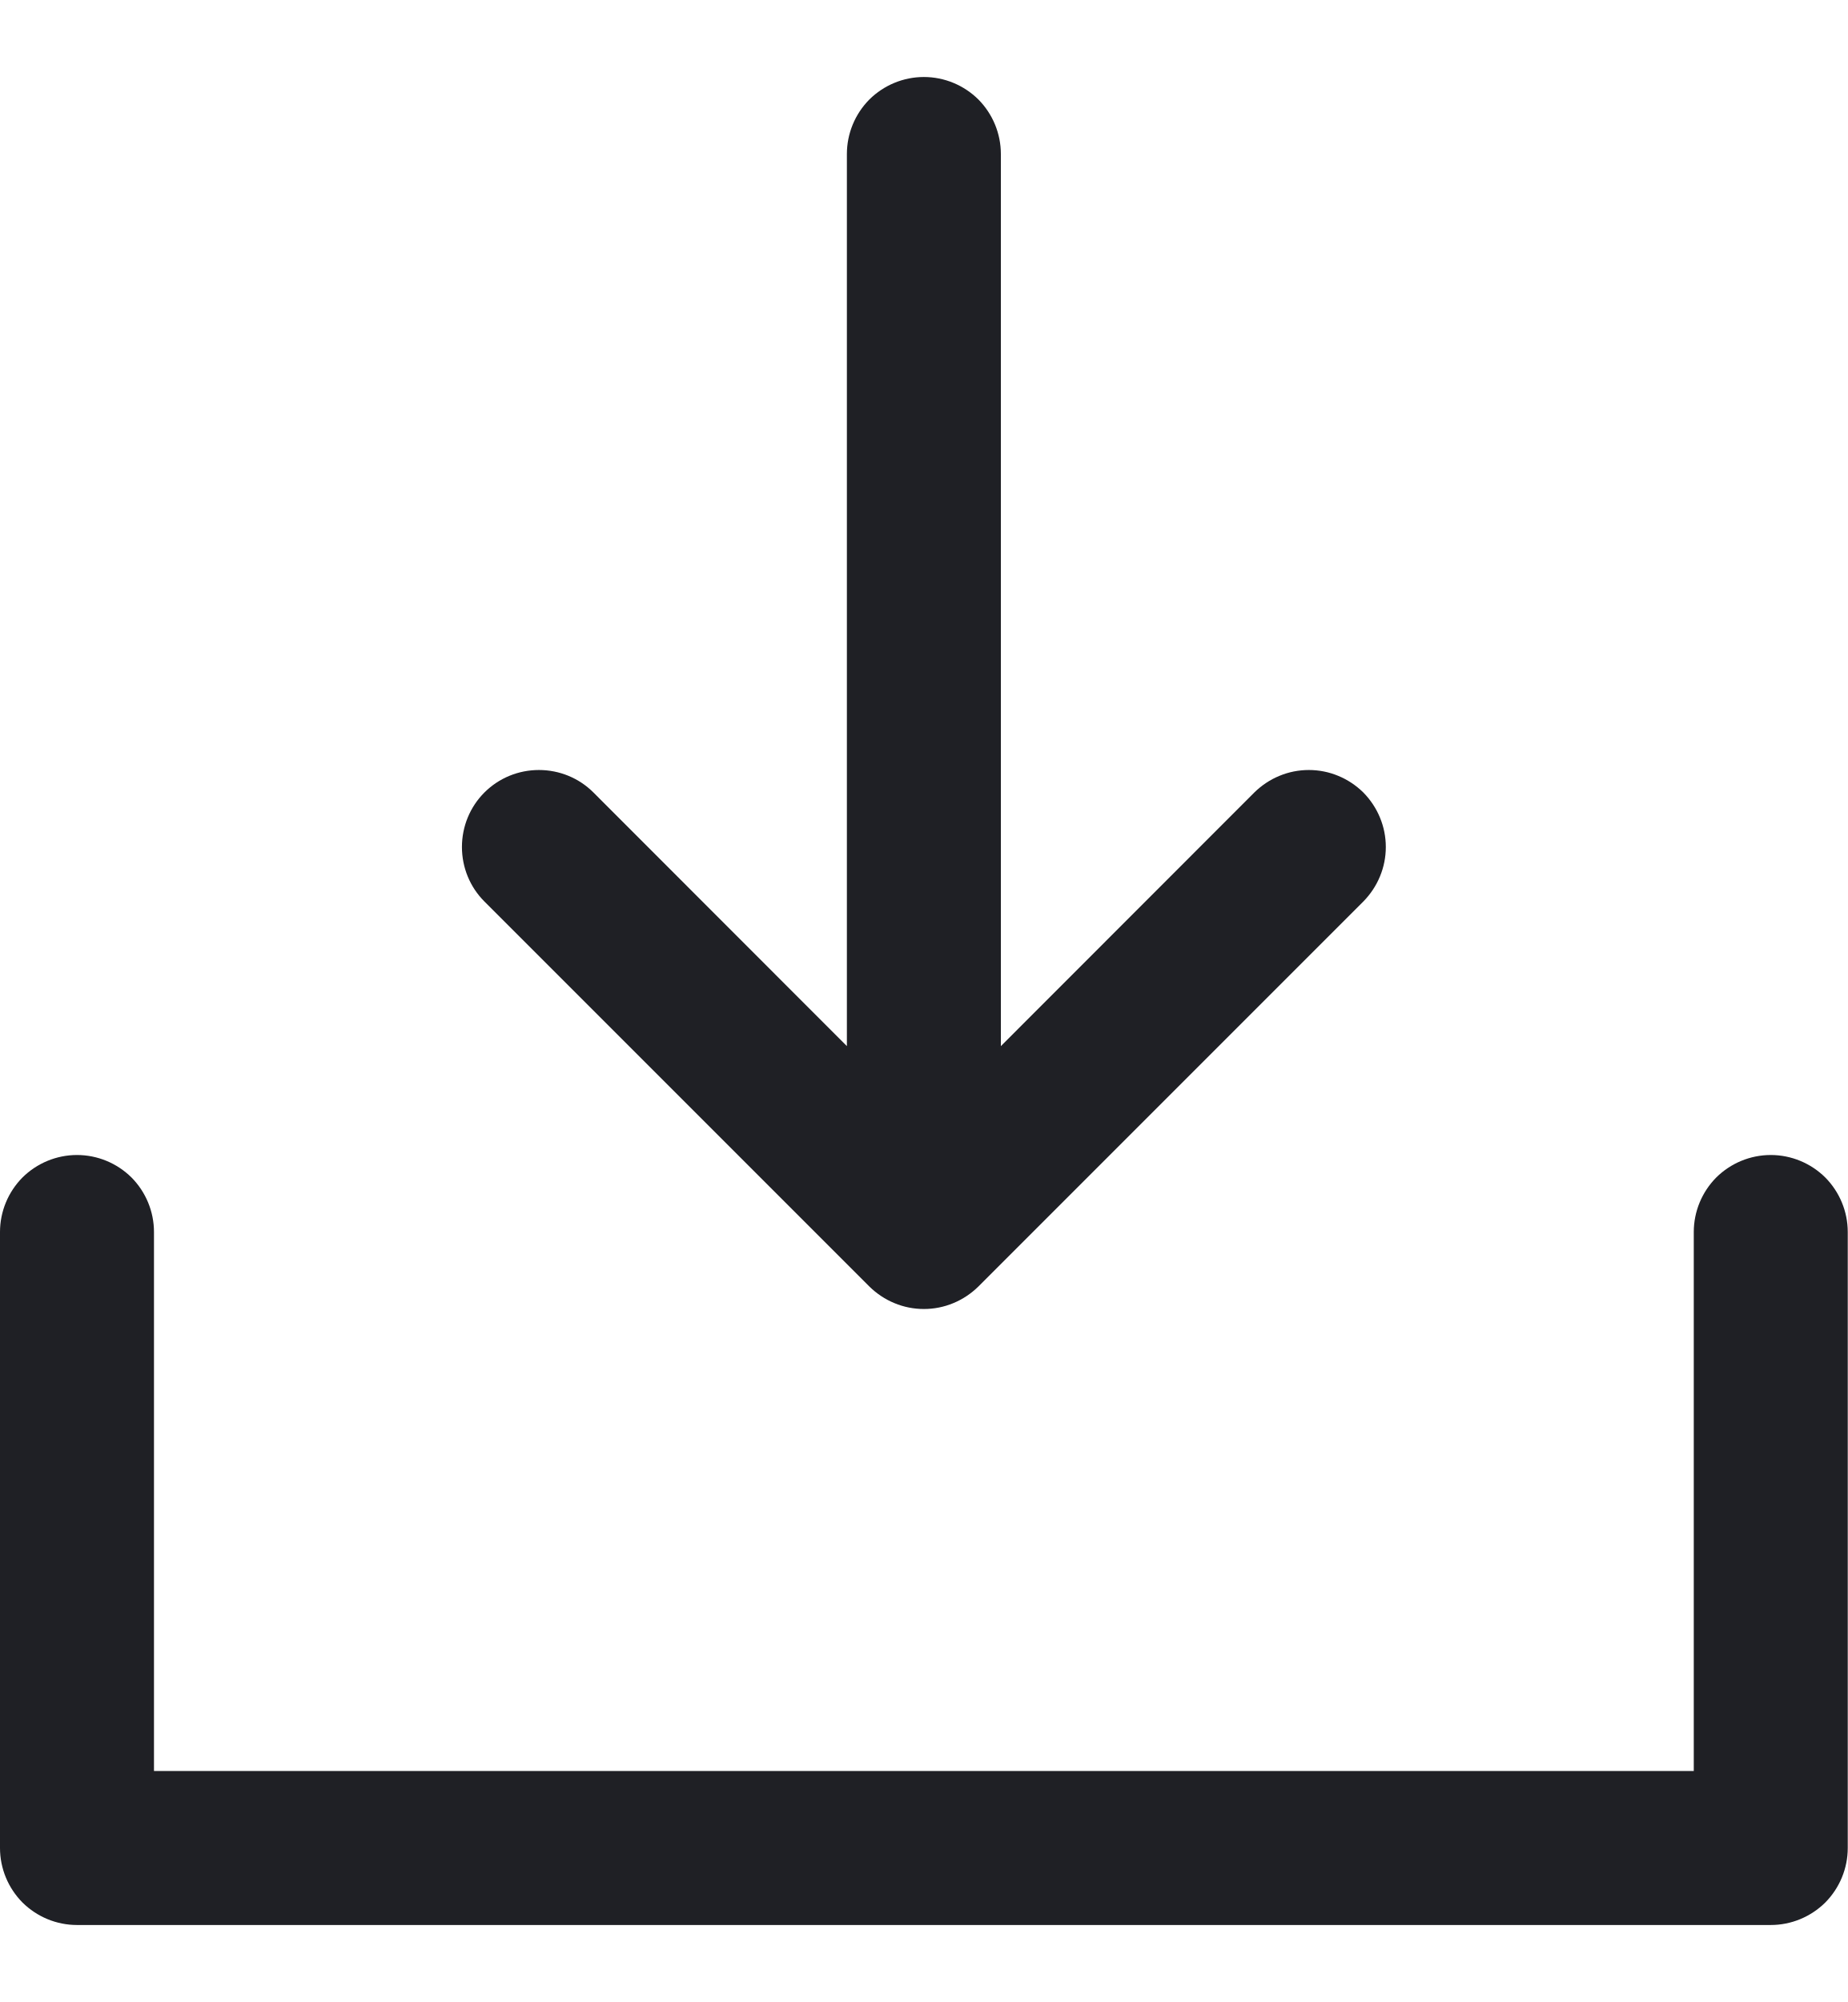
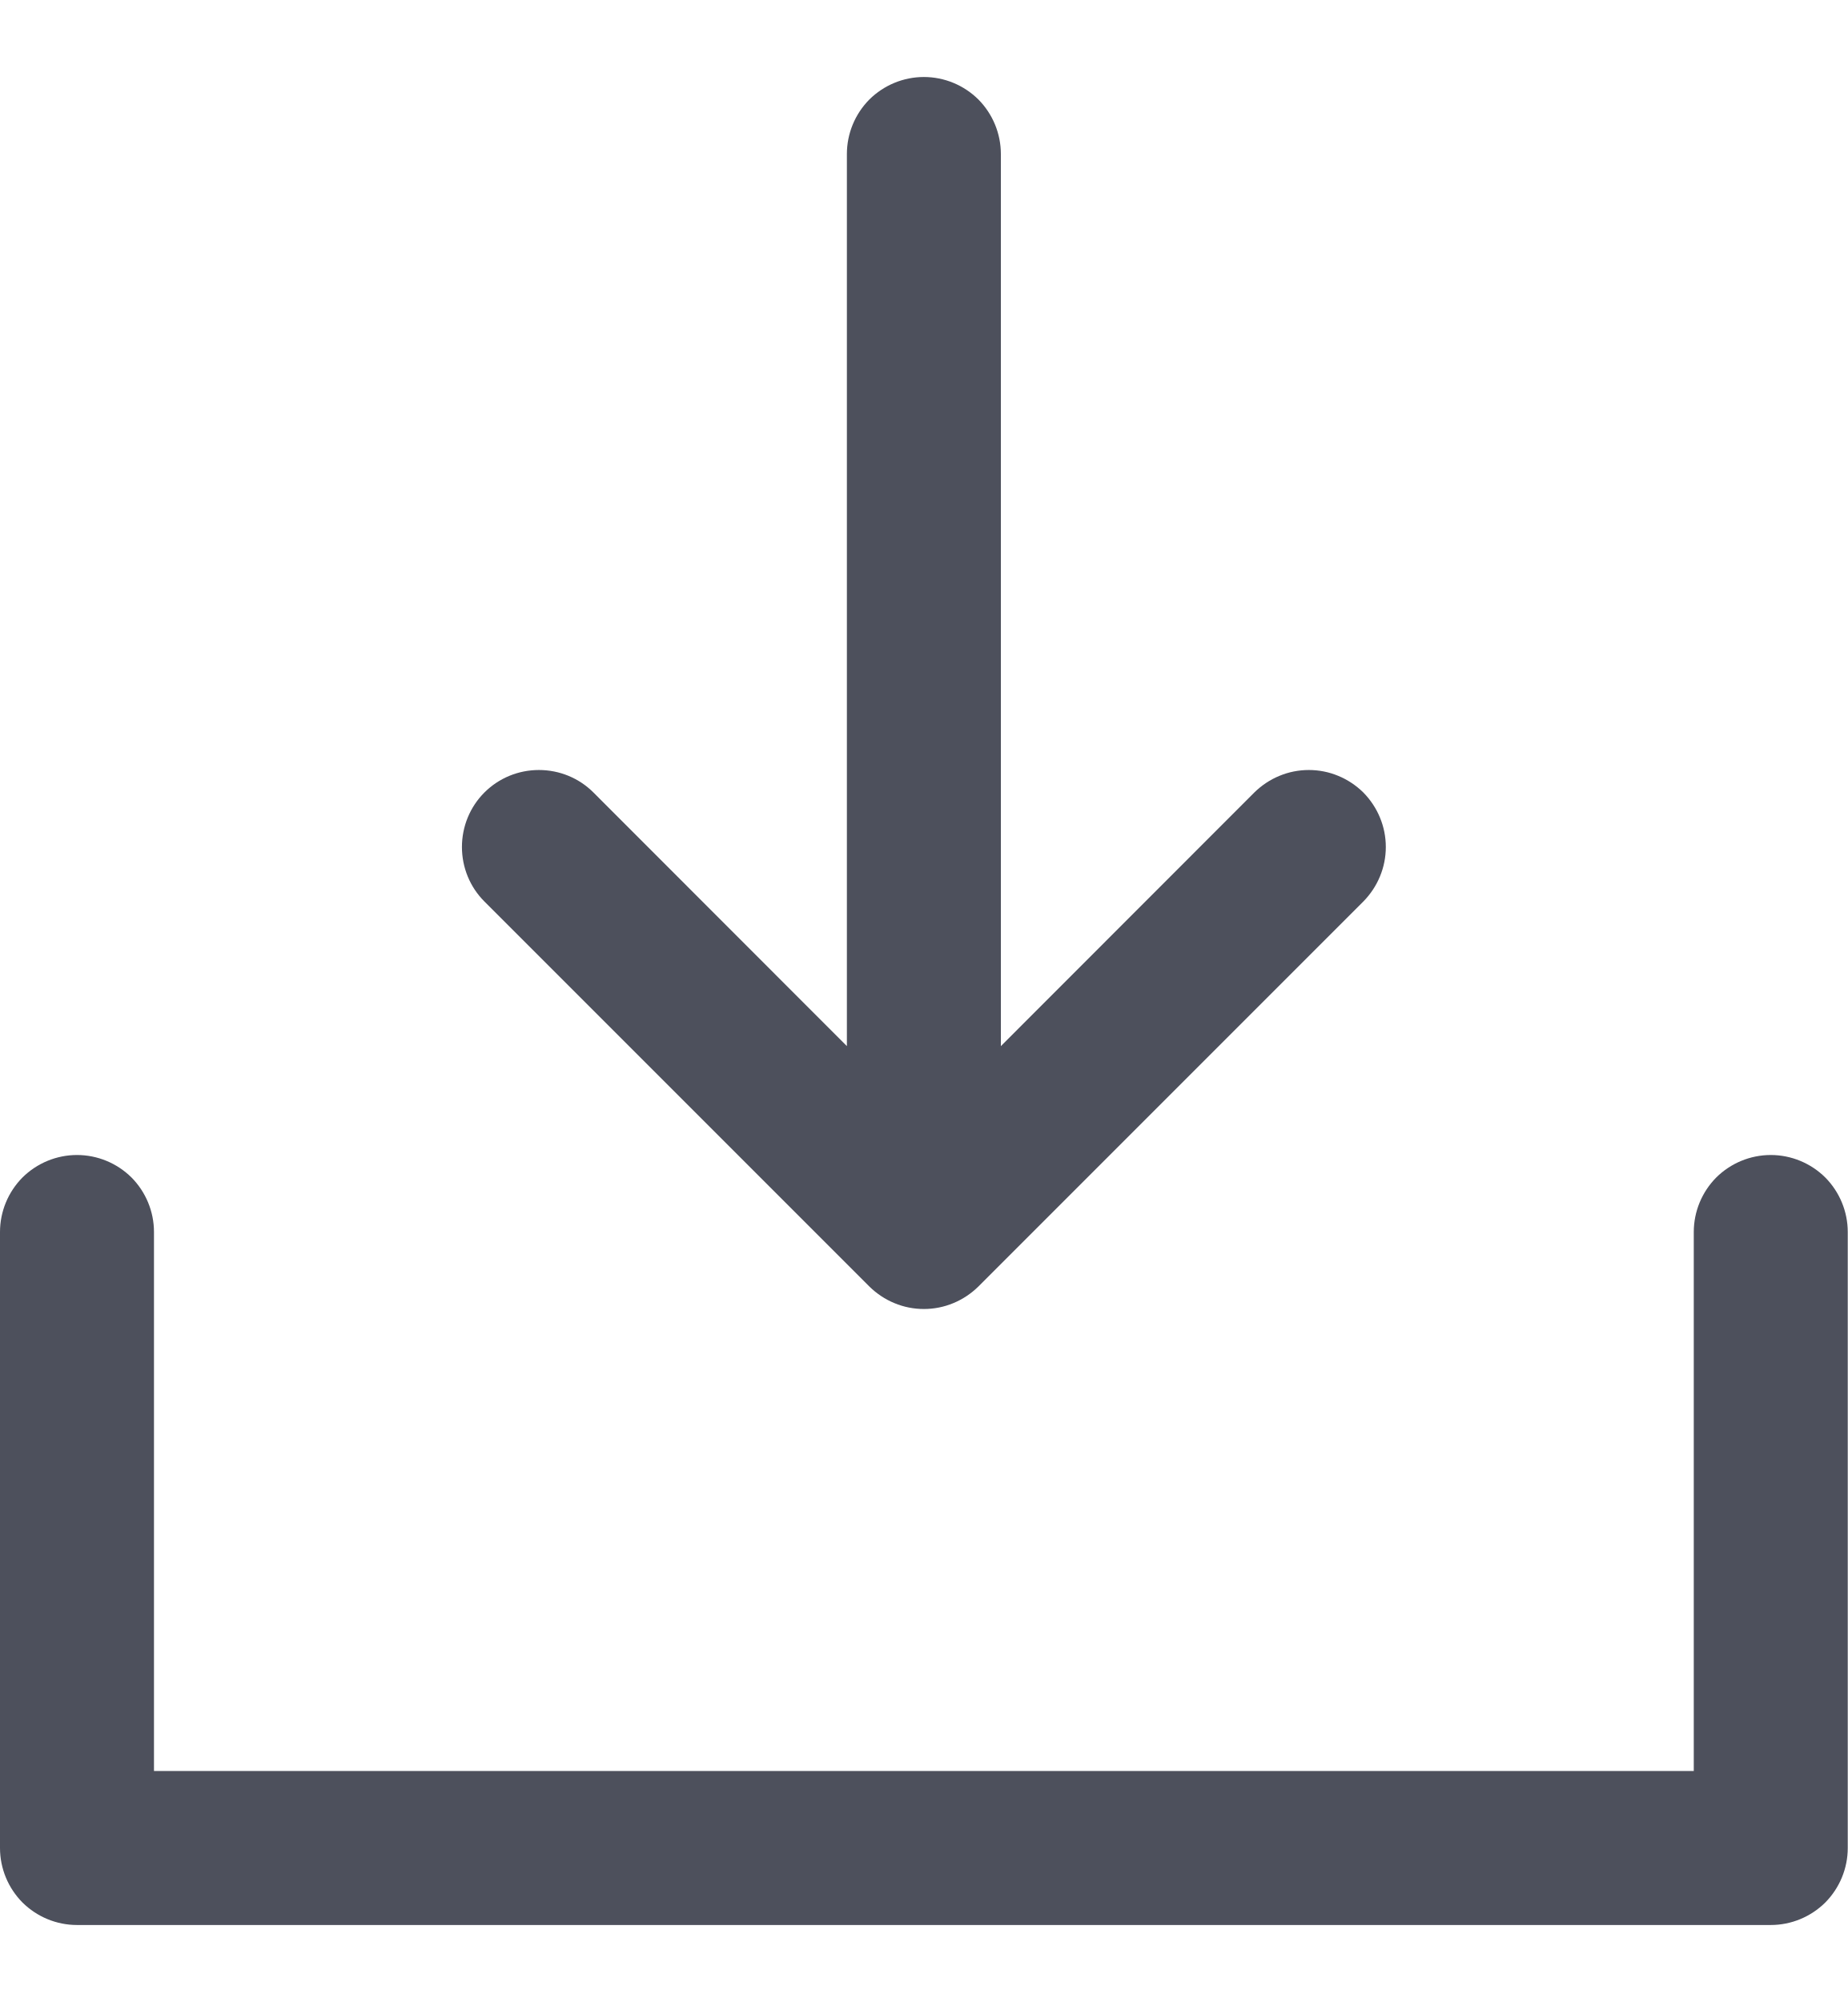
<svg xmlns="http://www.w3.org/2000/svg" width="12" height="13" viewBox="0 0 12 13" fill="none">
-   <path d="M12 8V12C12 12.133 11.947 12.26 11.854 12.354C11.76 12.447 11.633 12.5 11.5 12.5H0.5C0.367 12.5 0.24 12.447 0.146 12.354C0.053 12.26 0 12.133 0 12V8C0 7.867 0.053 7.74 0.146 7.646C0.24 7.553 0.367 7.5 0.5 7.5C0.633 7.5 0.76 7.553 0.854 7.646C0.947 7.74 1 7.867 1 8V11.5H11V8C11 7.867 11.053 7.74 11.146 7.646C11.24 7.553 11.367 7.5 11.5 7.5C11.633 7.5 11.76 7.553 11.854 7.646C11.947 7.74 12 7.867 12 8ZM5.646 8.354C5.693 8.4 5.748 8.437 5.809 8.462C5.869 8.487 5.934 8.5 6 8.5C6.066 8.5 6.131 8.487 6.191 8.462C6.252 8.437 6.307 8.4 6.354 8.354L8.854 5.854C8.9 5.807 8.937 5.752 8.962 5.691C8.987 5.631 9 5.566 9 5.5C9 5.434 8.987 5.369 8.962 5.309C8.937 5.248 8.9 5.193 8.854 5.146C8.807 5.1 8.752 5.063 8.691 5.038C8.631 5.013 8.566 5 8.5 5C8.434 5 8.369 5.013 8.309 5.038C8.248 5.063 8.193 5.1 8.146 5.146L6.5 6.793V1C6.5 0.867 6.447 0.74 6.354 0.646C6.26 0.553 6.133 0.5 6 0.5C5.867 0.5 5.74 0.553 5.646 0.646C5.553 0.74 5.5 0.867 5.5 1V6.793L3.854 5.146C3.76 5.052 3.633 5 3.5 5C3.367 5 3.24 5.052 3.146 5.146C3.052 5.24 3 5.367 3 5.5C3 5.633 3.052 5.76 3.146 5.854L5.646 8.354Z" fill="#1F2025" />
+   <path d="M12 8V12C12 12.133 11.947 12.26 11.854 12.354C11.76 12.447 11.633 12.5 11.5 12.5H0.5C0.367 12.5 0.24 12.447 0.146 12.354C0.053 12.26 0 12.133 0 12V8C0 7.867 0.053 7.74 0.146 7.646C0.24 7.553 0.367 7.5 0.5 7.5C0.633 7.5 0.76 7.553 0.854 7.646C0.947 7.74 1 7.867 1 8V11.5H11V8C11 7.867 11.053 7.74 11.146 7.646C11.24 7.553 11.367 7.5 11.5 7.5C11.633 7.5 11.76 7.553 11.854 7.646C11.947 7.74 12 7.867 12 8ZM5.646 8.354C5.693 8.4 5.748 8.437 5.809 8.462C5.869 8.487 5.934 8.5 6 8.5C6.066 8.5 6.131 8.487 6.191 8.462C6.252 8.437 6.307 8.4 6.354 8.354L8.854 5.854C8.9 5.807 8.937 5.752 8.962 5.691C8.987 5.631 9 5.566 9 5.5C9 5.434 8.987 5.369 8.962 5.309C8.937 5.248 8.9 5.193 8.854 5.146C8.807 5.1 8.752 5.063 8.691 5.038C8.631 5.013 8.566 5 8.5 5C8.434 5 8.369 5.013 8.309 5.038C8.248 5.063 8.193 5.1 8.146 5.146L6.5 6.793V1C6.5 0.867 6.447 0.74 6.354 0.646C6.26 0.553 6.133 0.5 6 0.5C5.867 0.5 5.74 0.553 5.646 0.646C5.553 0.74 5.5 0.867 5.5 1V6.793L3.854 5.146C3.76 5.052 3.633 5 3.5 5C3.367 5 3.24 5.052 3.146 5.146C3.052 5.24 3 5.367 3 5.5C3 5.633 3.052 5.76 3.146 5.854L5.646 8.354Z" fill="#4d505c" />
</svg>
